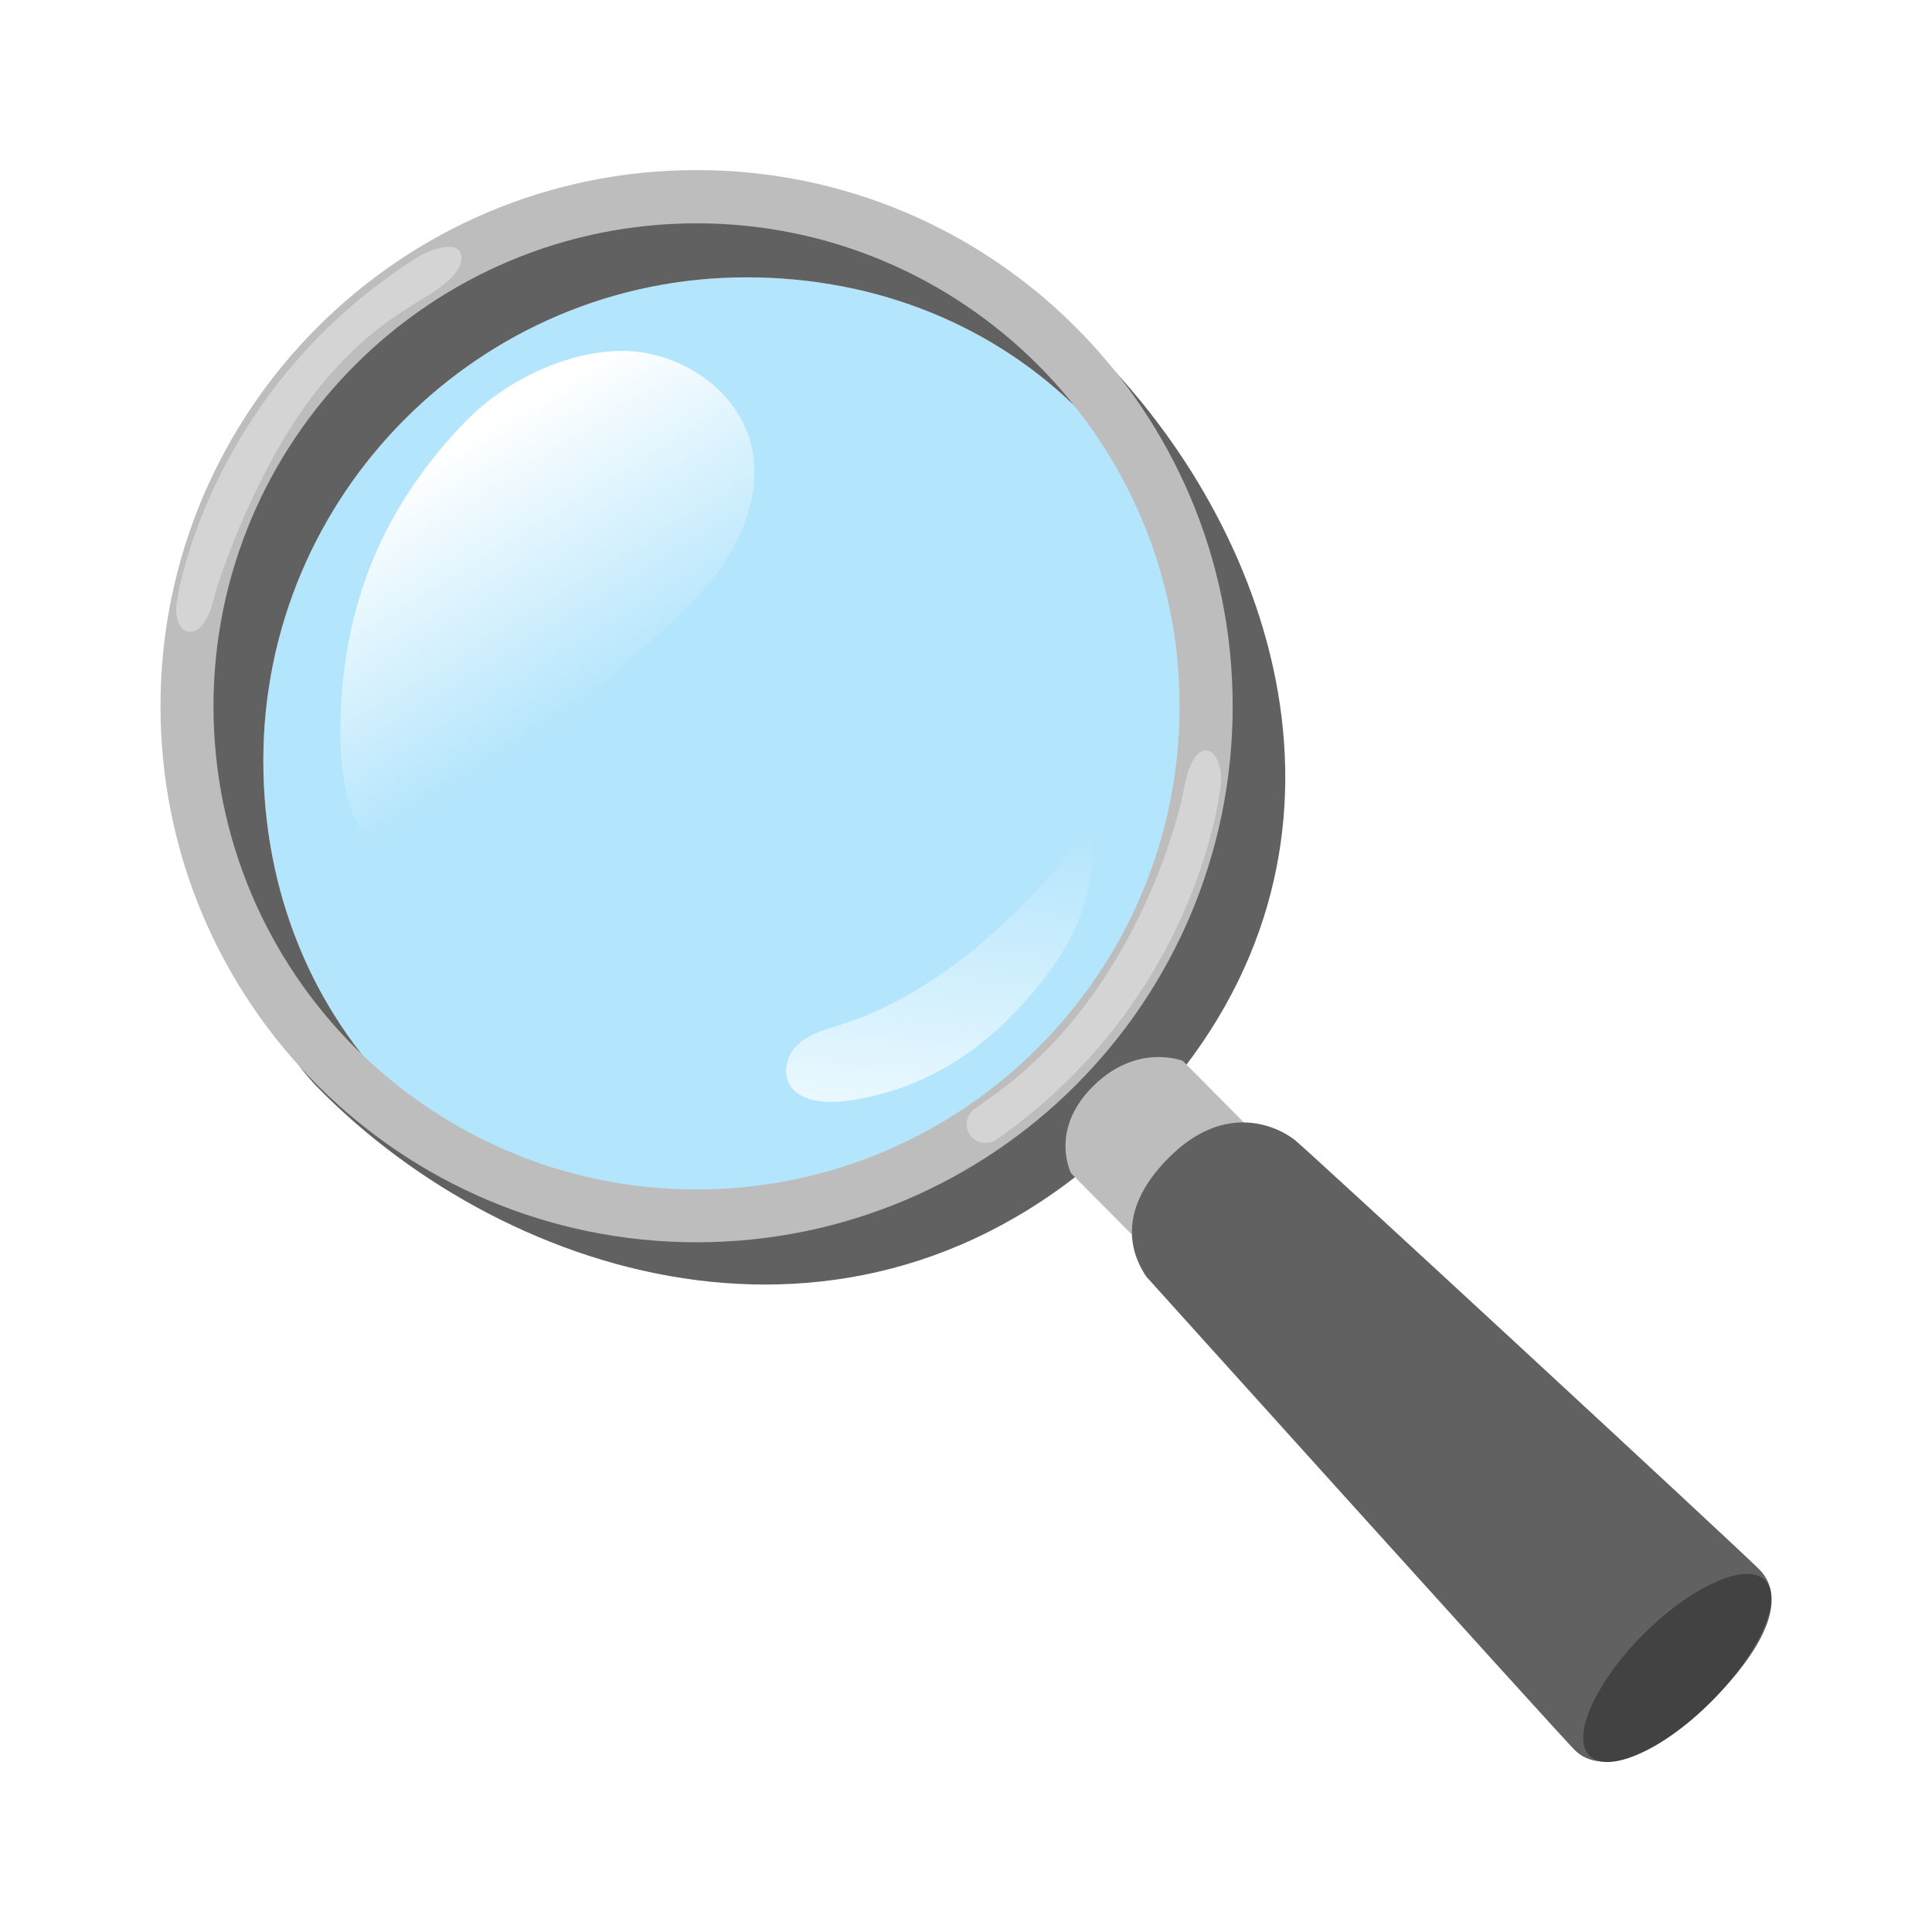
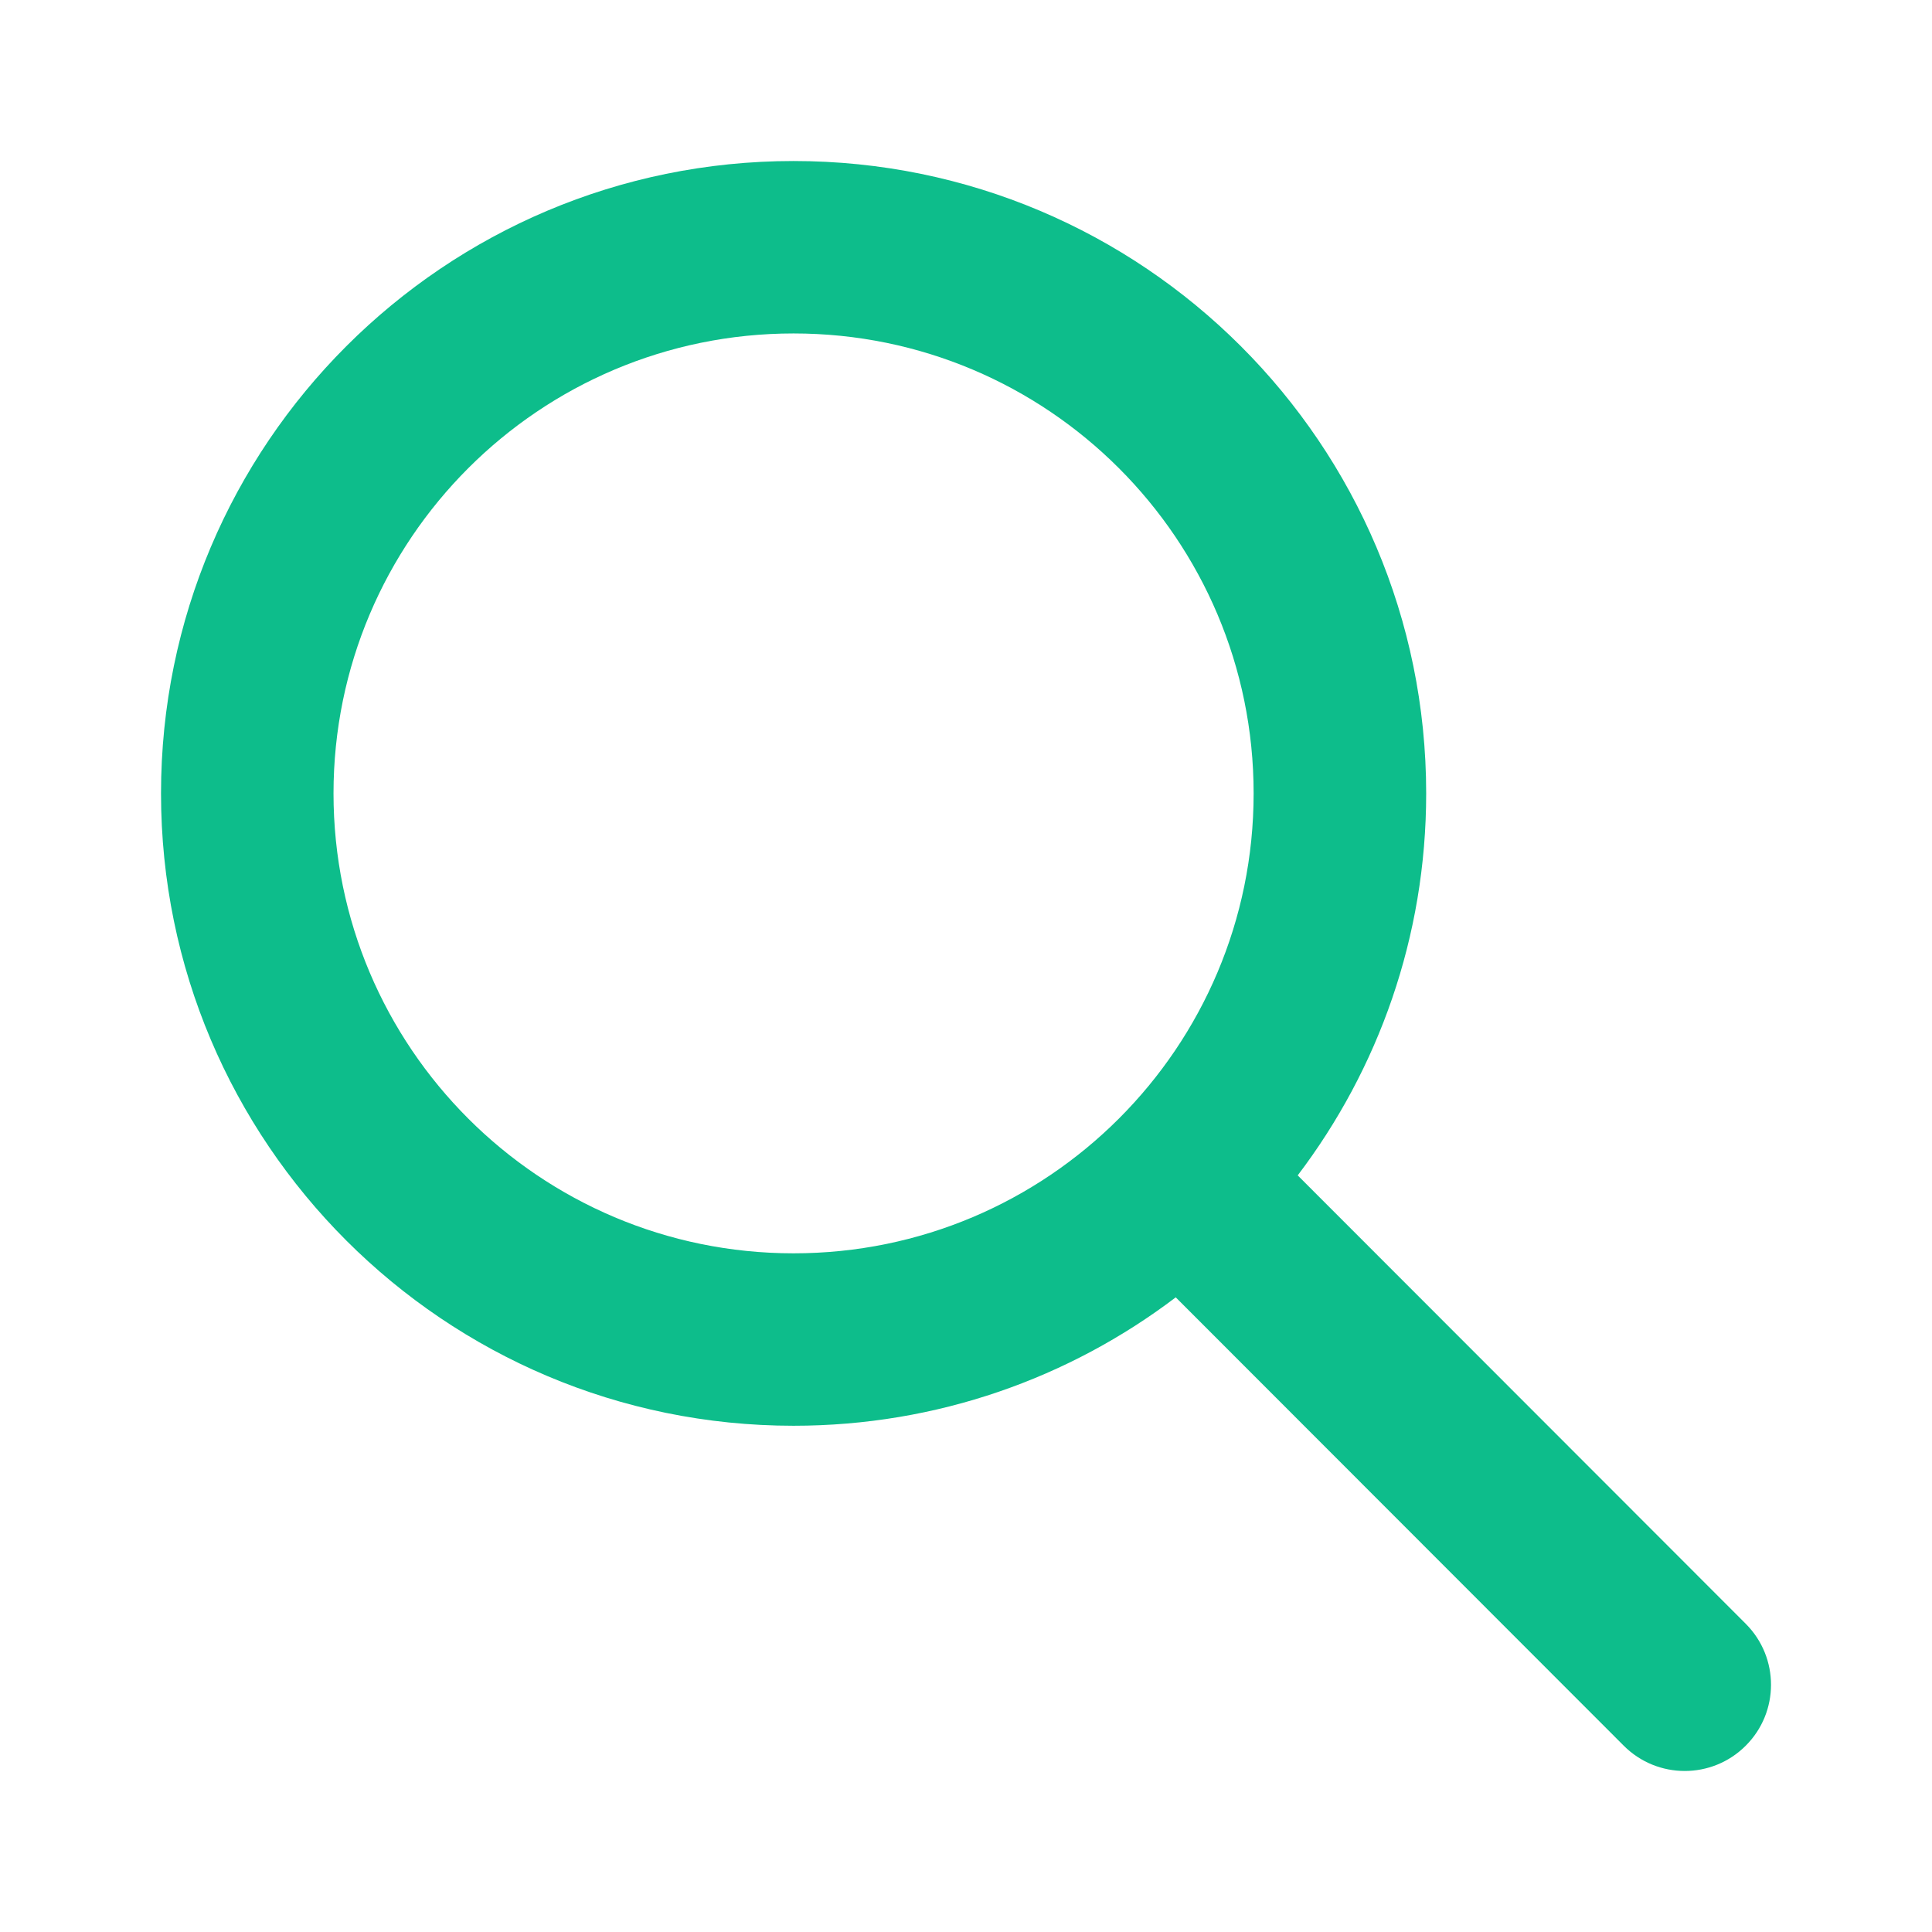
- <svg xmlns="http://www.w3.org/2000/svg" xmlns:xlink="http://www.w3.org/1999/xlink" width="56px" height="56px" viewBox="0 0 56 56" version="1.1">
-   <defs>
-     <filter id="alpha" filterUnits="objectBoundingBox" x="0%" y="0%" width="100%" height="100%">
-       <feColorMatrix type="matrix" in="SourceGraphic" values="0 0 0 0 1 0 0 0 0 1 0 0 0 0 1 0 0 0 1 0" />
-     </filter>
-     <mask id="mask0">
-       <g filter="url(#alpha)">
-         <rect x="0" y="0" width="56" height="56" style="fill:rgb(0%,0%,0%);fill-opacity:0.6;stroke:none;" />
-       </g>
-     </mask>
-     <clipPath id="clip1">
-       <rect x="0" y="0" width="56" height="56" />
-     </clipPath>
-     <g id="surface5" clip-path="url(#clip1)">
-       <path style=" stroke:none;fill-rule:nonzero;fill:rgb(50.588%,83.137%,98.039%);fill-opacity:1;" d="M 21.633 8.039 C 29.355 8.039 35.168 13.855 35.168 21.574 C 35.168 29.293 28.887 35.578 21.168 35.578 C 13.445 35.578 7.633 29.766 7.633 22.043 C 7.633 14.324 13.914 8.039 21.633 8.039 Z M 21.633 8.039 " />
-     </g>
-     <linearGradient id="linear0" gradientUnits="userSpaceOnUse" x1="3.548" y1="3.253" x2="5.597" y2="6.577" gradientTransform="matrix(3.111111,0,0,3.111111,0,0)">
-       <stop offset="0.285" style="stop-color:rgb(100%,100%,100%);stop-opacity:1;" />
-       <stop offset="1" style="stop-color:rgb(100%,100%,100%);stop-opacity:0;" />
-     </linearGradient>
-     <mask id="mask1">
-       <g filter="url(#alpha)">
-         <rect x="0" y="0" width="56" height="56" style="fill:rgb(0%,0%,0%);fill-opacity:0.588;stroke:none;" />
-       </g>
-     </mask>
-     <mask id="mask2">
-       <g filter="url(#alpha)">
-         <rect x="0" y="0" width="56" height="56" style="fill:rgb(0%,0%,0%);fill-opacity:0.588;stroke:none;" />
-       </g>
-     </mask>
-     <clipPath id="clip3">
-       <rect x="0" y="0" width="56" height="56" />
-     </clipPath>
-     <g id="surface9" clip-path="url(#clip3)">
-       <path style=" stroke:none;fill-rule:nonzero;fill:rgb(100%,100%,100%);fill-opacity:1;" d="M 28.02 32.582 C 28.02 32.402 28.105 32.242 28.25 32.137 C 29.008 31.594 31.051 30.332 32.812 26.973 C 33.832 25.012 34.223 23.379 34.332 22.797 C 34.637 21.145 35.5 21.699 35.383 22.766 C 35.242 23.977 34.188 29.316 28.895 33.023 C 28.523 33.281 28.02 33.035 28.02 32.582 Z M 28.02 32.582 " />
-     </g>
-     <clipPath id="clip2">
-       <rect x="0" y="0" width="56" height="56" />
-     </clipPath>
-     <g id="surface11" clip-path="url(#clip2)">
-       <use xlink:href="#surface9" mask="url(#mask2)" />
-     </g>
-     <mask id="mask3">
-       <g filter="url(#alpha)">
-         <rect x="0" y="0" width="56" height="56" style="fill:rgb(0%,0%,0%);fill-opacity:0.588;stroke:none;" />
-       </g>
-     </mask>
-     <mask id="mask4">
-       <g filter="url(#alpha)">
-         <rect x="0" y="0" width="56" height="56" style="fill:rgb(0%,0%,0%);fill-opacity:0.588;stroke:none;" />
-       </g>
-     </mask>
-     <clipPath id="clip5">
-       <rect x="0" y="0" width="56" height="56" />
-     </clipPath>
-     <g id="surface15" clip-path="url(#clip5)">
-       <path style=" stroke:none;fill-rule:nonzero;fill:rgb(100%,100%,100%);fill-opacity:1;" d="M 13.371 7.543 C 13.32 8.047 12.461 8.523 12.309 8.621 C 11.523 9.129 9.578 10.121 7.801 13.473 C 6.973 15.031 6.379 16.637 6.176 17.434 C 5.848 18.738 4.957 18.477 5.129 17.414 C 5.32 16.211 6.625 10.926 12.082 7.469 C 12.465 7.227 13.438 6.871 13.371 7.543 Z M 13.371 7.543 " />
-     </g>
-     <clipPath id="clip4">
-       <rect x="0" y="0" width="56" height="56" />
-     </clipPath>
-     <g id="surface17" clip-path="url(#clip4)">
-       <use xlink:href="#surface15" mask="url(#mask4)" />
-     </g>
-     <linearGradient id="linear1" gradientUnits="userSpaceOnUse" x1="8.369" y1="12.939" x2="8.886" y2="7.6" gradientTransform="matrix(3.111111,0,0,3.111111,0,0)">
-       <stop offset="0.285" style="stop-color:rgb(100%,100%,100%);stop-opacity:1;" />
-       <stop offset="1" style="stop-color:rgb(100%,100%,100%);stop-opacity:0;" />
-     </linearGradient>
-   </defs>
-   <g id="surface1">
-     <use xlink:href="#surface5" mask="url(#mask0)" />
-     <path style=" stroke:none;fill-rule:nonzero;fill:rgb(38.039%,38.039%,38.039%);fill-opacity:1;" d="M 21.633 8.039 C 29.355 8.039 35.168 13.852 35.168 21.574 C 35.168 29.293 28.887 35.578 21.168 35.578 C 13.445 35.578 7.633 29.766 7.633 22.043 C 7.633 14.324 13.914 8.039 21.633 8.039 Z M 10.117 9.633 C 2.465 17.289 6.219 28.469 9.211 31.523 C 14.746 37.172 25.09 40.387 32.832 32.645 C 40 25.473 37.426 16.387 32.375 10.828 C 29.023 7.141 17.77 1.984 10.117 9.633 Z M 10.117 9.633 " />
-     <path style=" stroke:none;fill-rule:nonzero;fill:rgb(74.118%,74.118%,74.118%);fill-opacity:1;" d="M 41.914 38.449 L 38.676 41.707 L 31.047 34.008 C 31.047 34.008 30.402 32.766 31.676 31.492 C 32.953 30.215 34.285 30.75 34.285 30.75 Z M 41.914 38.449 " />
-     <path style=" stroke:none;fill-rule:nonzero;fill:rgb(38.039%,38.039%,38.039%);fill-opacity:1;" d="M 37.531 33.043 C 37.09 32.695 35.566 31.879 33.891 33.543 C 32.219 35.207 32.898 36.52 33.23 37.008 C 33.23 37.008 45.102 50.18 45.645 50.727 C 46.441 51.523 48.078 50.84 49.594 49.324 C 51.113 47.809 51.844 46.34 50.988 45.484 C 50.293 44.789 37.969 33.395 37.531 33.043 Z M 37.531 33.043 " />
-     <path style=" stroke:none;fill-rule:nonzero;fill:rgb(74.118%,74.118%,74.118%);fill-opacity:1;" d="M 20.191 6.473 C 27.91 6.473 34.191 12.754 34.191 20.473 C 34.191 28.191 27.91 34.477 20.191 34.477 C 12.469 34.477 6.188 28.191 6.188 20.473 C 6.188 12.754 12.469 6.473 20.191 6.473 Z M 20.191 4.93 C 11.609 4.93 4.652 11.891 4.652 20.469 C 4.652 29.051 11.609 36.008 20.191 36.008 C 28.77 36.008 35.73 29.055 35.73 20.469 C 35.73 11.887 28.77 4.93 20.191 4.93 Z M 20.191 4.93 " />
-     <path style=" stroke:none;fill-rule:nonzero;fill:rgb(25.882%,25.882%,25.882%);fill-opacity:1;" d="M 49.598 49.324 C 51 47.922 51.699 46.344 51.16 45.805 C 50.621 45.262 49.043 45.965 47.637 47.367 C 46.234 48.773 45.531 50.352 46.074 50.891 C 46.613 51.43 48.191 50.73 49.598 49.324 Z M 49.598 49.324 " />
-     <path style=" stroke:none;fill-rule:nonzero;fill:url(#linear0);" d="M 13.422 12.289 C 10.887 14.945 9.891 17.887 9.867 21.152 C 9.859 22.355 10.027 23.625 10.77 24.566 C 11.512 25.508 12.988 25.953 13.961 25.25 C 14.605 24.785 14.871 23.973 15.188 23.246 C 15.672 22.129 16.344 21.09 17.172 20.195 C 18.207 19.074 19.473 18.18 20.461 17.023 C 21.449 15.863 22.152 14.297 21.758 12.824 C 21.363 11.379 19.941 10.359 18.457 10.195 C 16.977 10.027 14.883 10.758 13.422 12.289 Z M 13.422 12.289 " />
-     <use xlink:href="#surface11" mask="url(#mask1)" />
-     <use xlink:href="#surface17" mask="url(#mask3)" />
-     <path style=" stroke:none;fill-rule:nonzero;fill:url(#linear1);" d="M 24.859 31.863 C 23.129 32.18 22.613 31.457 22.832 30.734 C 23.004 30.164 23.641 29.918 24.211 29.75 C 27.262 28.836 29.836 26.312 31.707 23.805 C 31.75 25.98 31.176 27.242 30.133 28.531 C 29.109 29.789 27.52 31.379 24.859 31.863 Z M 24.859 31.863 " />
-   </g>
+ <svg xmlns="http://www.w3.org/2000/svg" width="32" height="32" viewBox="0 0 32 32" fill="none">
+   <path d="M13.144 2.667C18.931 2.667 23.622 7.356 23.622 13.141C23.622 15.518 22.829 17.71 21.494 19.468L28.916 26.896C29.473 27.454 29.473 28.358 28.914 28.915C28.356 29.473 27.451 29.472 26.894 28.914L19.474 21.488C17.715 22.823 15.522 23.615 13.144 23.615C7.358 23.615 2.667 18.925 2.667 13.141C2.667 7.356 7.358 2.667 13.144 2.667ZM13.144 5.523C8.936 5.523 5.524 8.934 5.524 13.141C5.524 17.348 8.936 20.759 13.144 20.759C17.353 20.759 20.764 17.348 20.764 13.141C20.764 8.934 17.353 5.523 13.144 5.523Z" fill="#0DBD8B" />
</svg>
